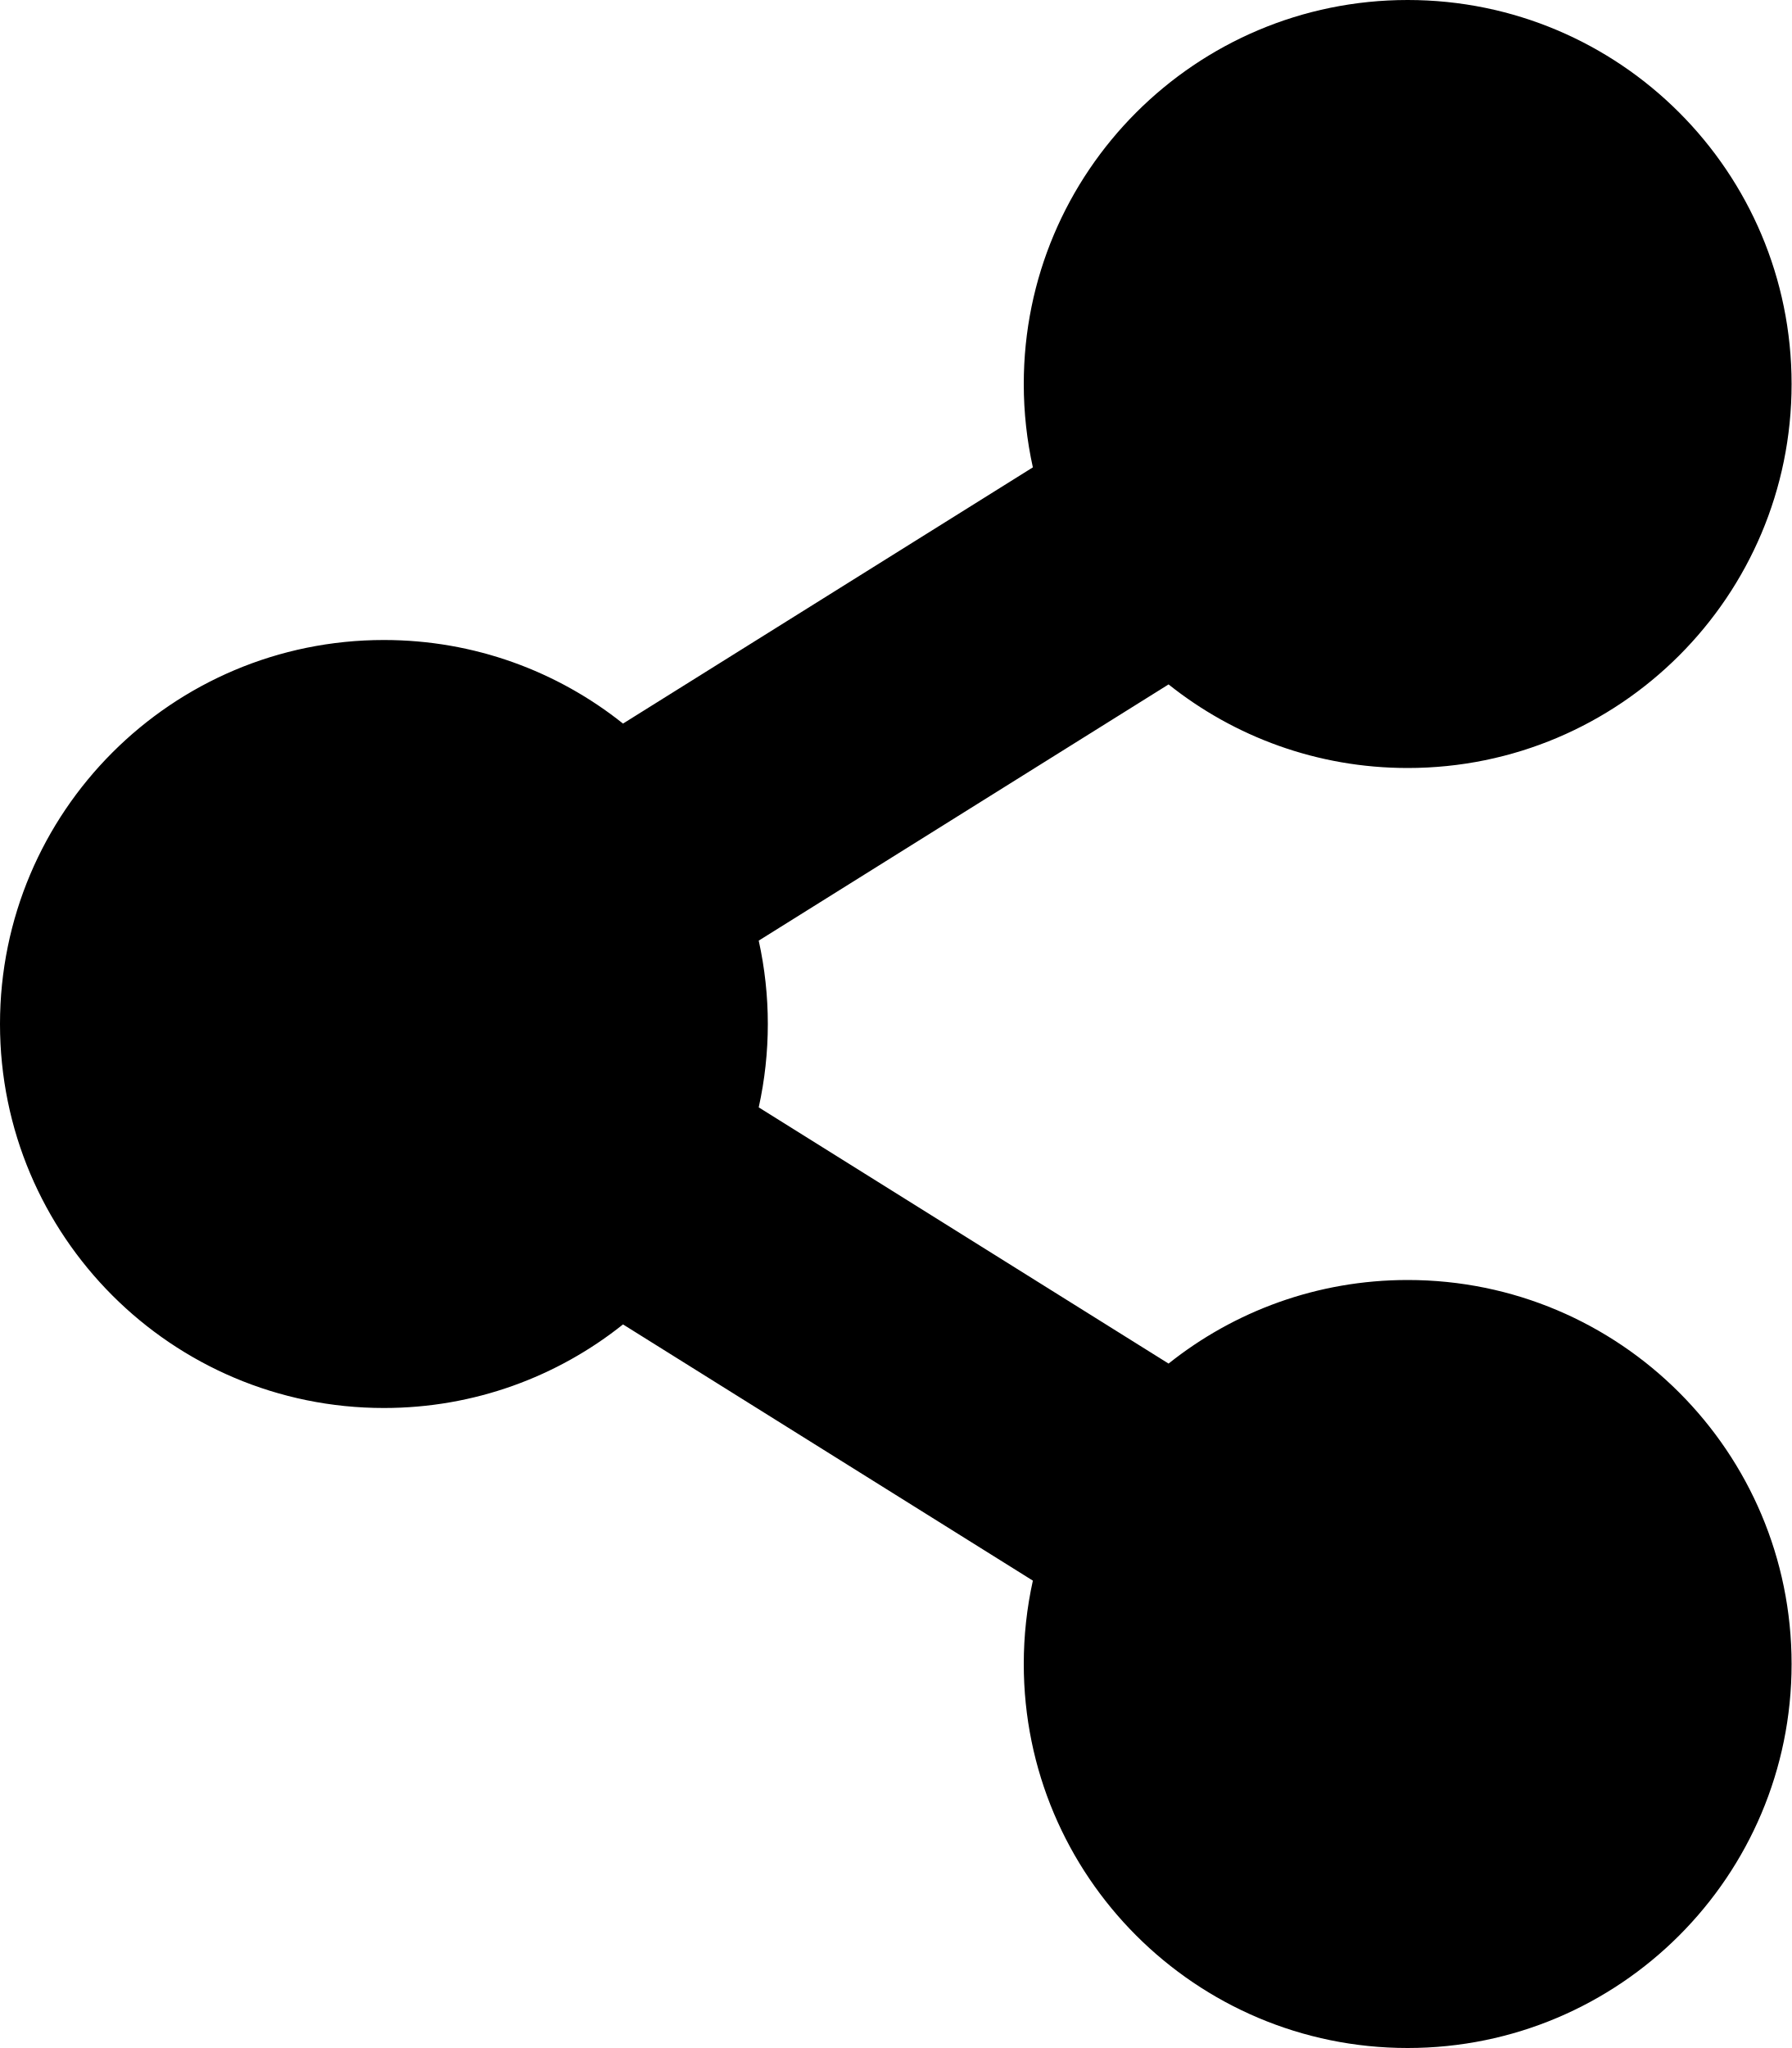
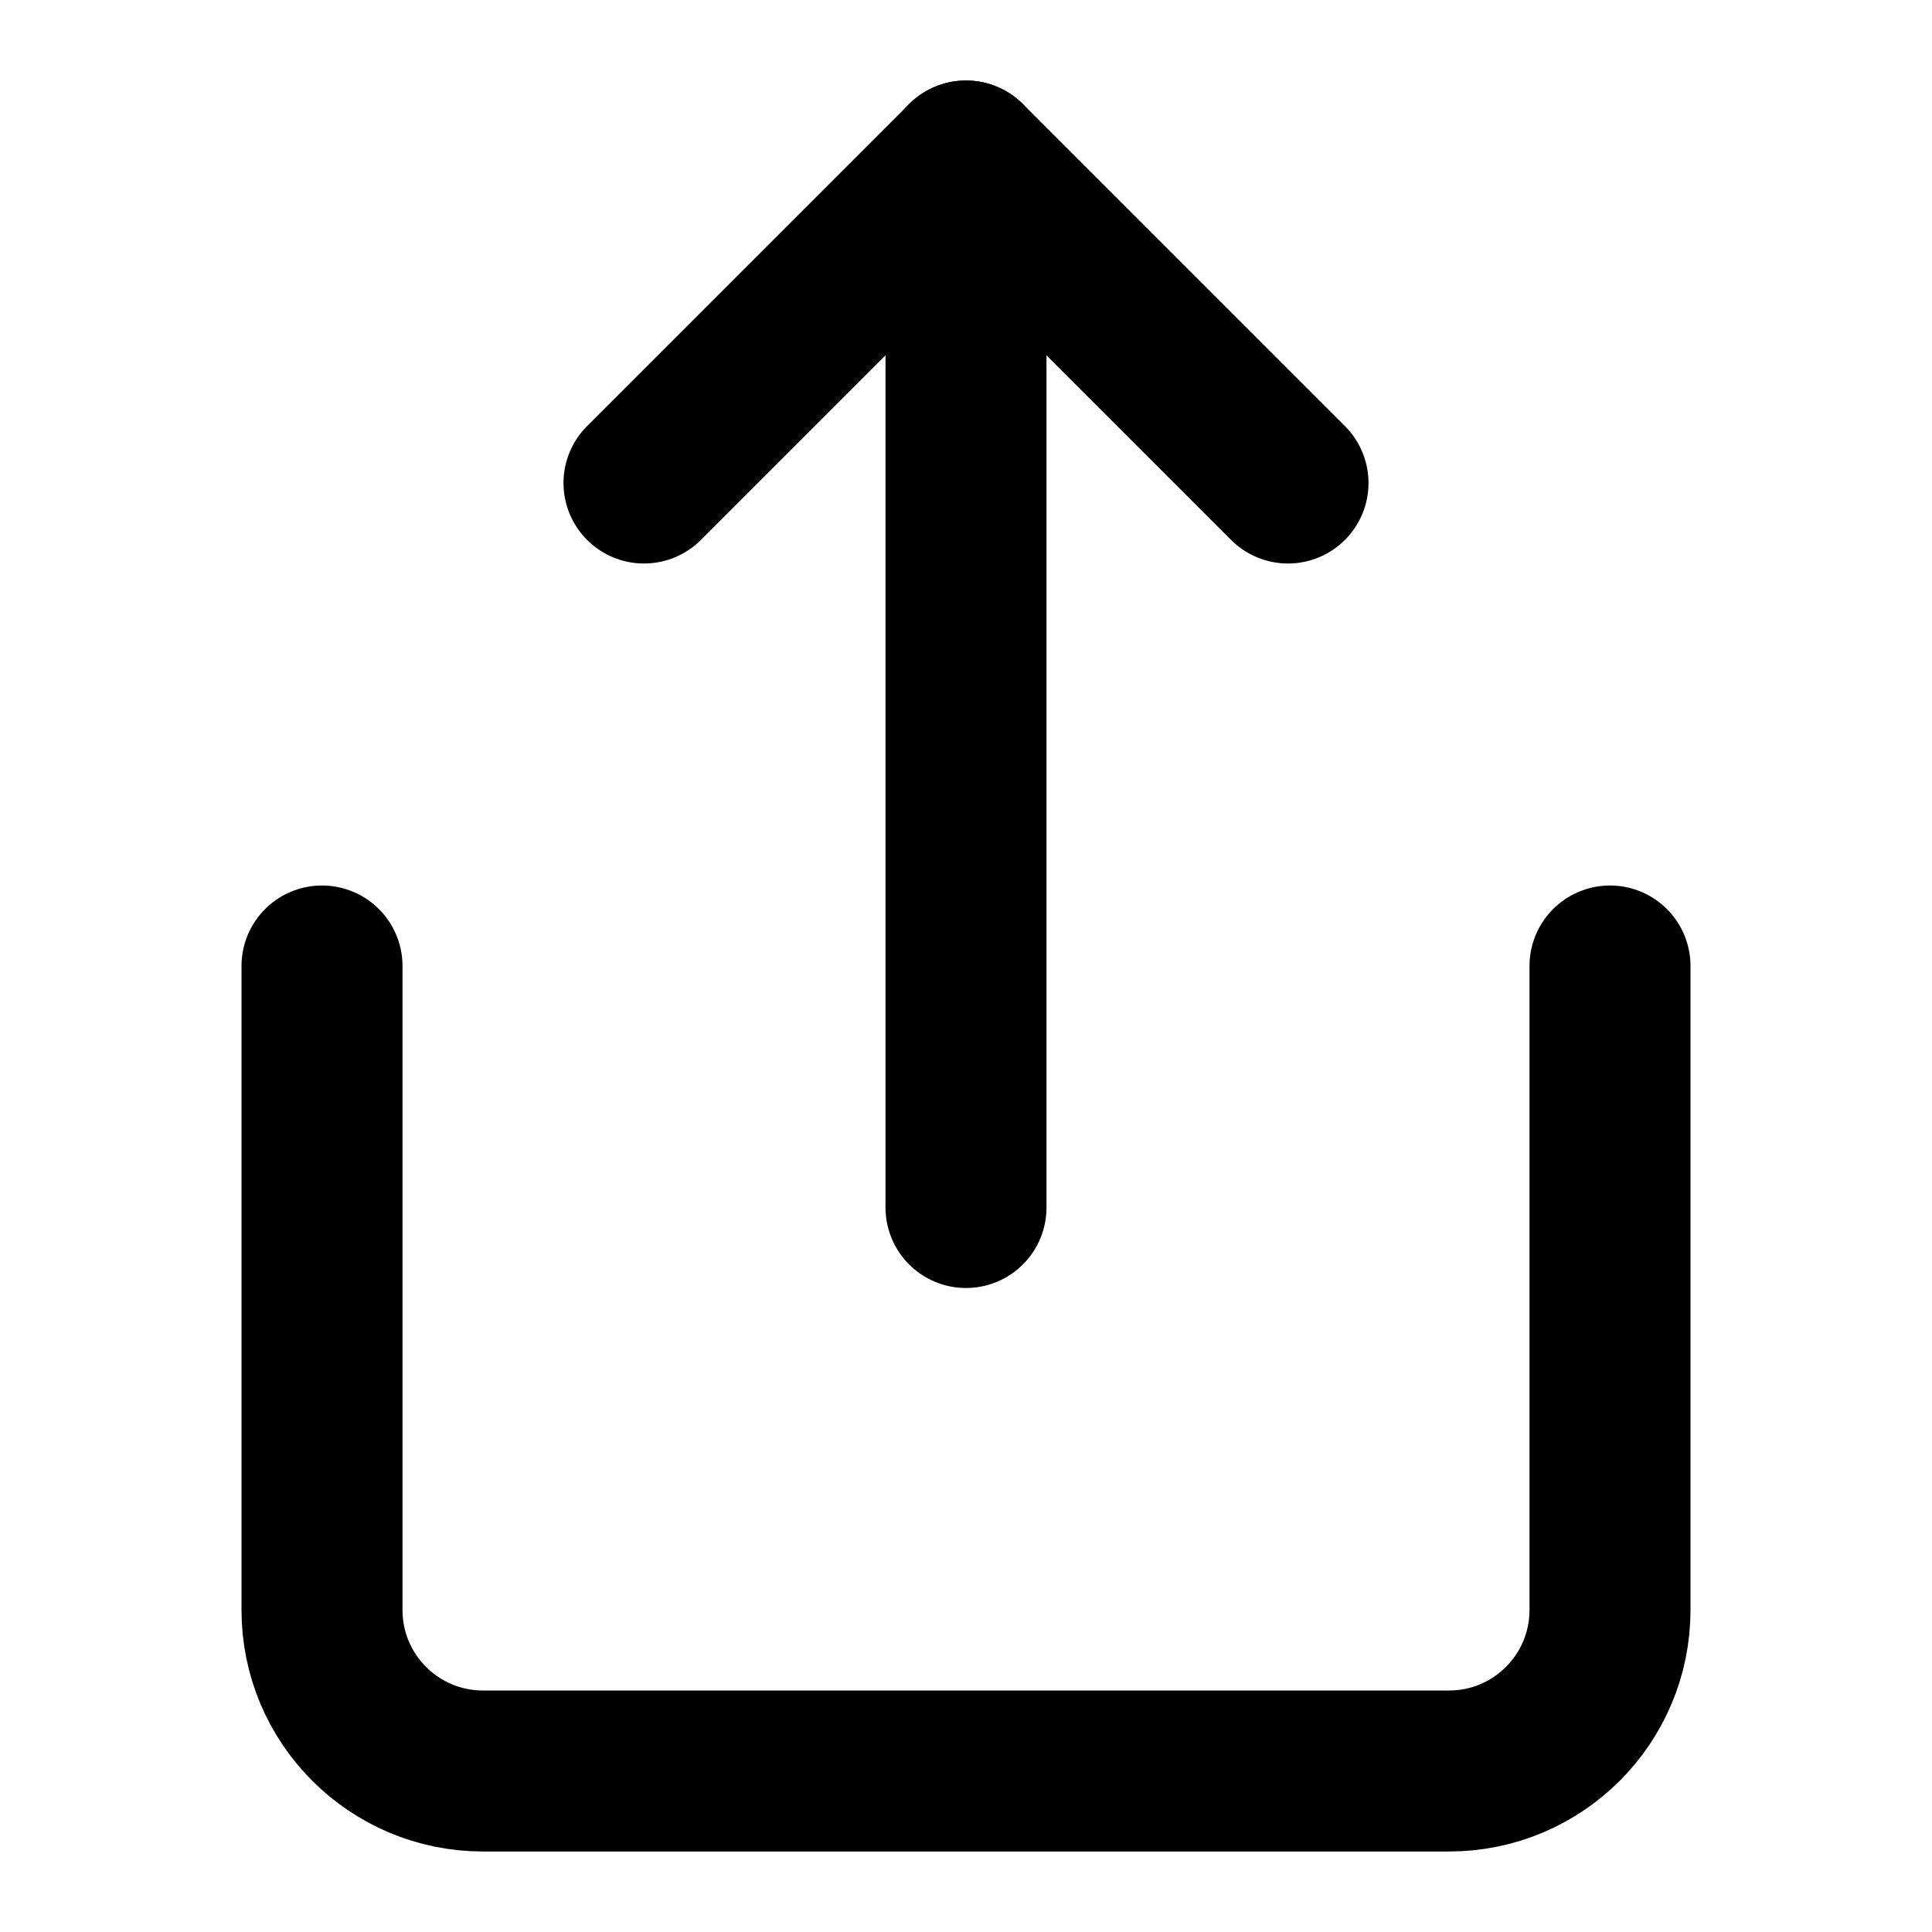
- <svg xmlns="http://www.w3.org/2000/svg" aria-hidden="true" focusable="false" data-prefix="fas" data-icon="share-alt" class="svg-inline--fa fa-share-alt fa-w-14" role="img" viewBox="0 0 448 512">
-   <path fill="currentColor" d="M352 320c-22.608 0-43.387 7.819-59.79 20.895l-102.486-64.054a96.551 96.551 0 0 0 0-41.683l102.486-64.054C308.613 184.181 329.392 192 352 192c53.019 0 96-42.981 96-96S405.019 0 352 0s-96 42.981-96 96c0 7.158.79 14.13 2.276 20.841L155.79 180.895C139.387 167.819 118.608 160 96 160c-53.019 0-96 42.981-96 96s42.981 96 96 96c22.608 0 43.387-7.819 59.79-20.895l102.486 64.054A96.301 96.301 0 0 0 256 416c0 53.019 42.981 96 96 96s96-42.981 96-96-42.981-96-96-96z" />
+ <svg xmlns="http://www.w3.org/2000/svg" width="24" height="24" viewBox="0 0 24 24" fill="none" stroke="currentColor" stroke-width="2" stroke-linecap="round" stroke-linejoin="round">
+   <path d="M4 12v8a2 2 0 002 2h12a2 2 0 002-2v-8" />
+   <polyline points="16 6 12 2 8 6" />
+   <line x1="12" y1="2" x2="12" y2="15" />
</svg>
